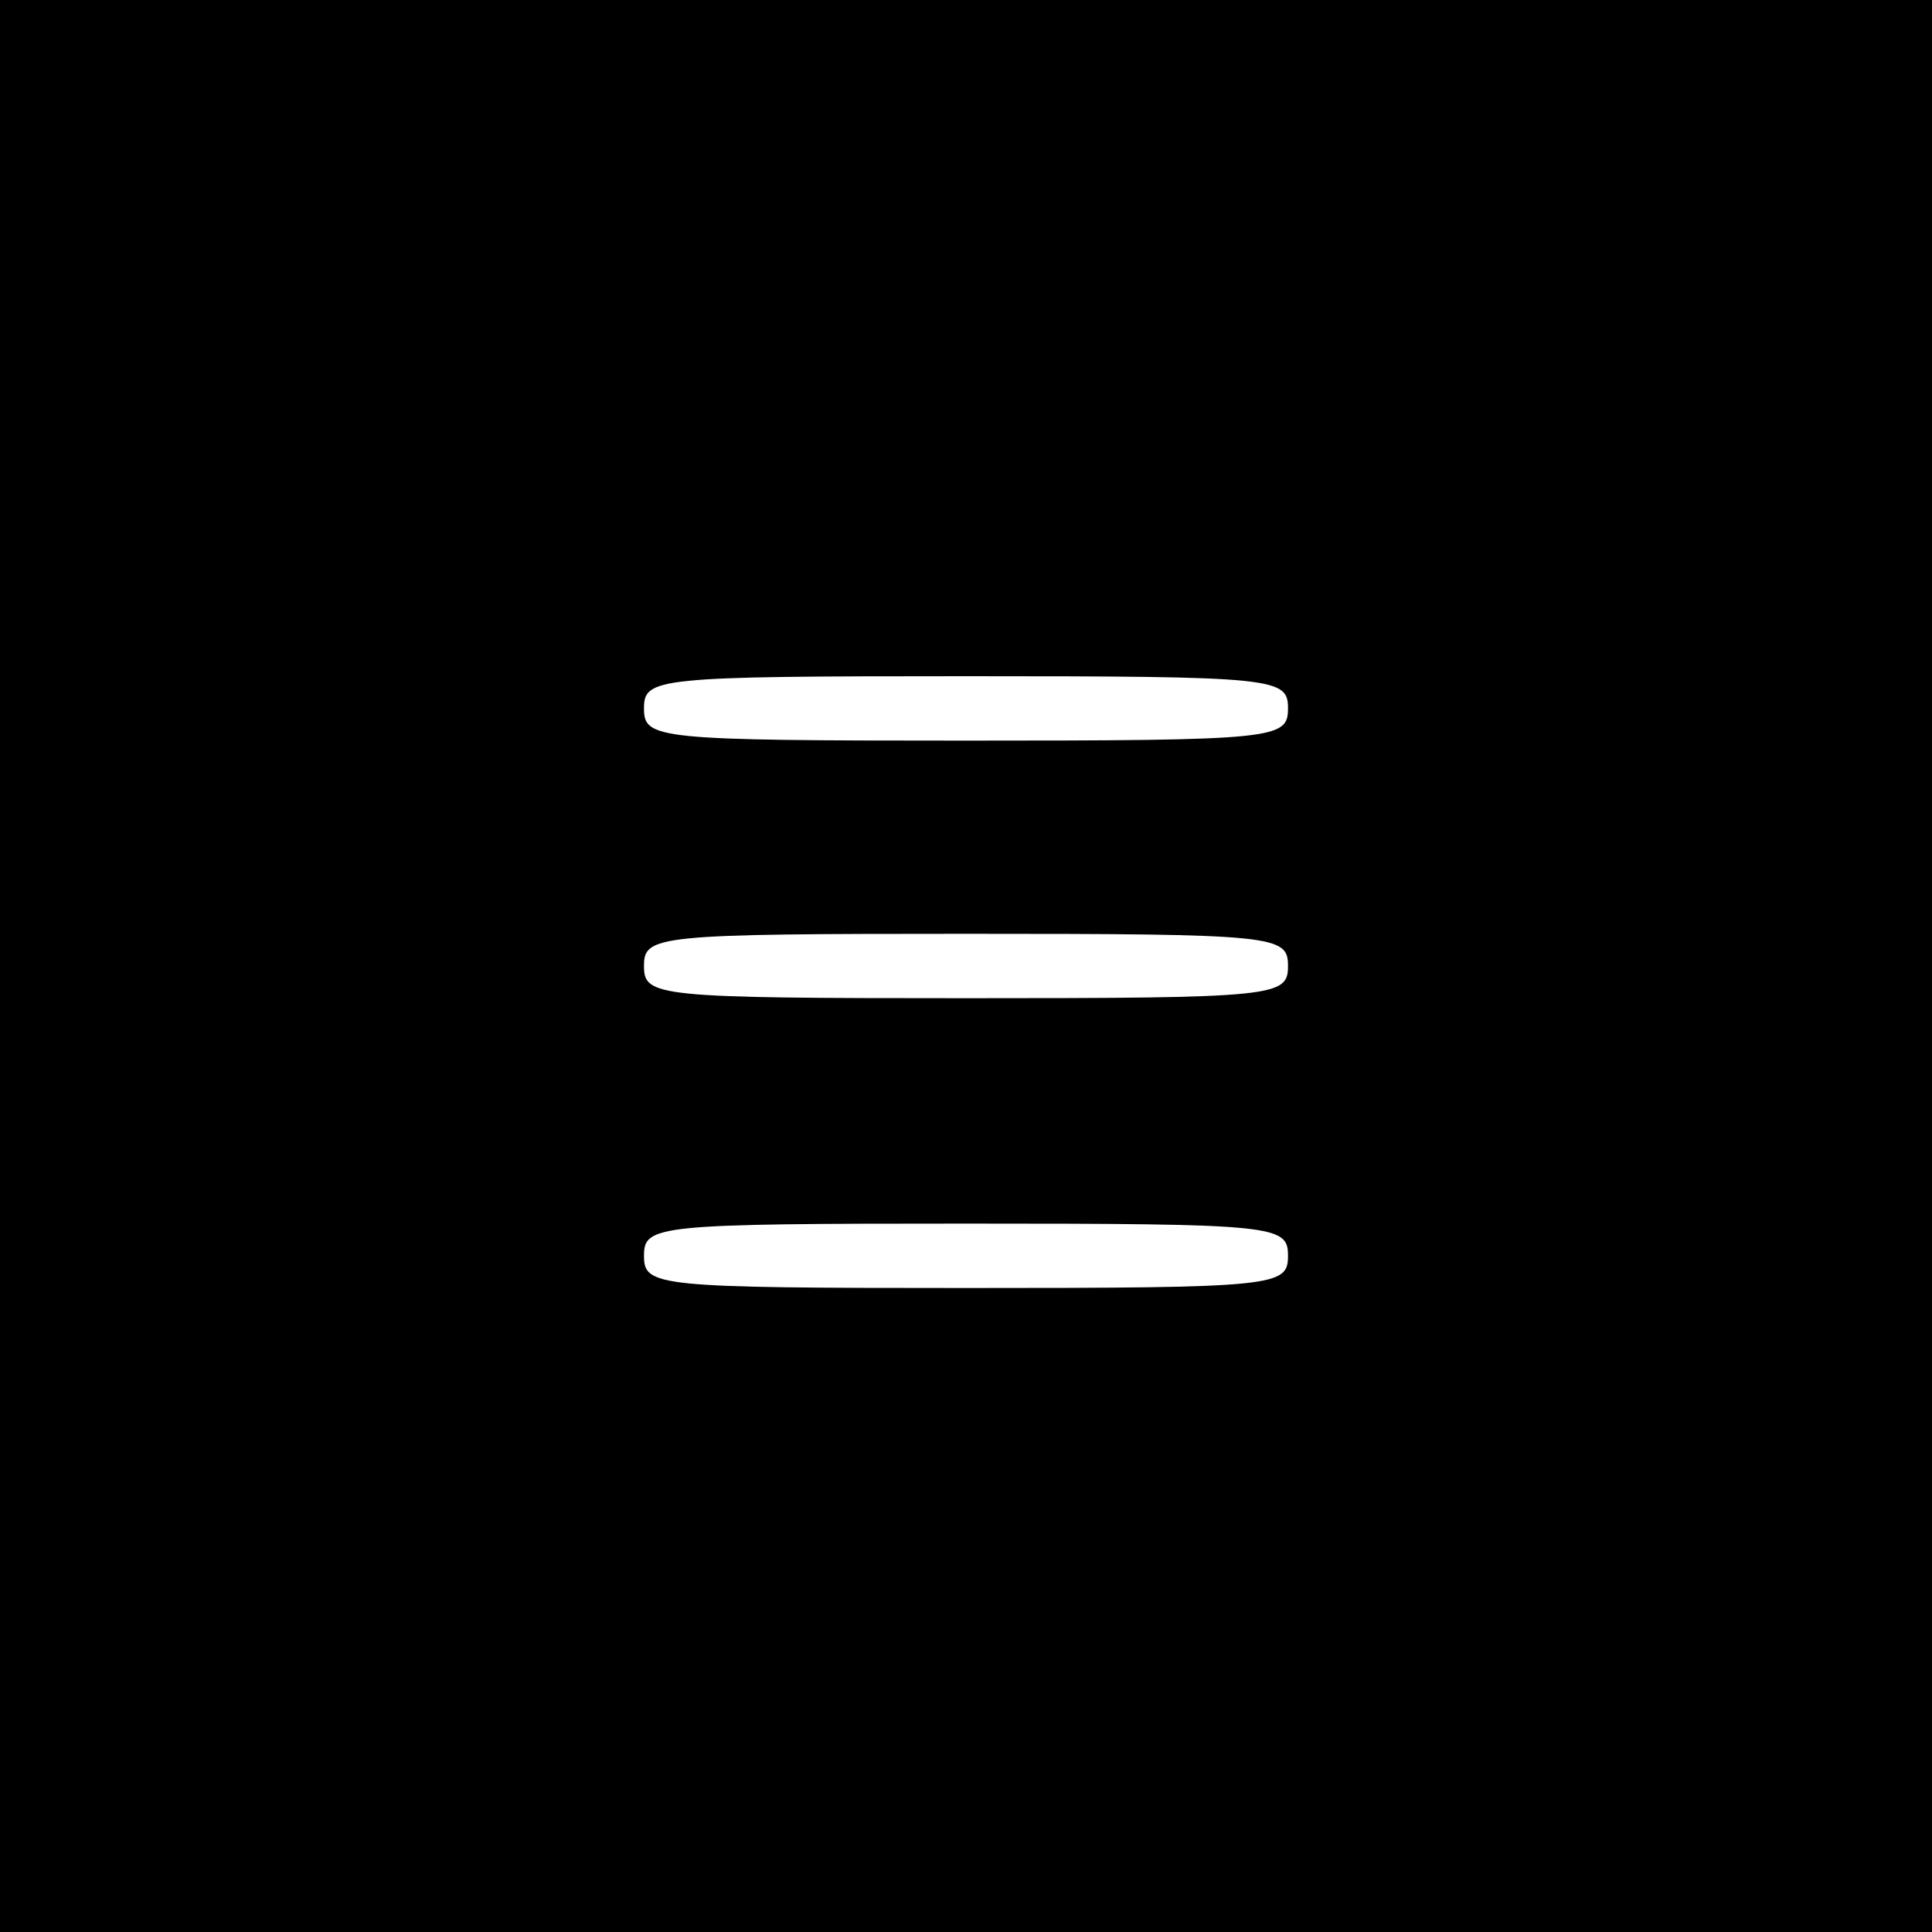
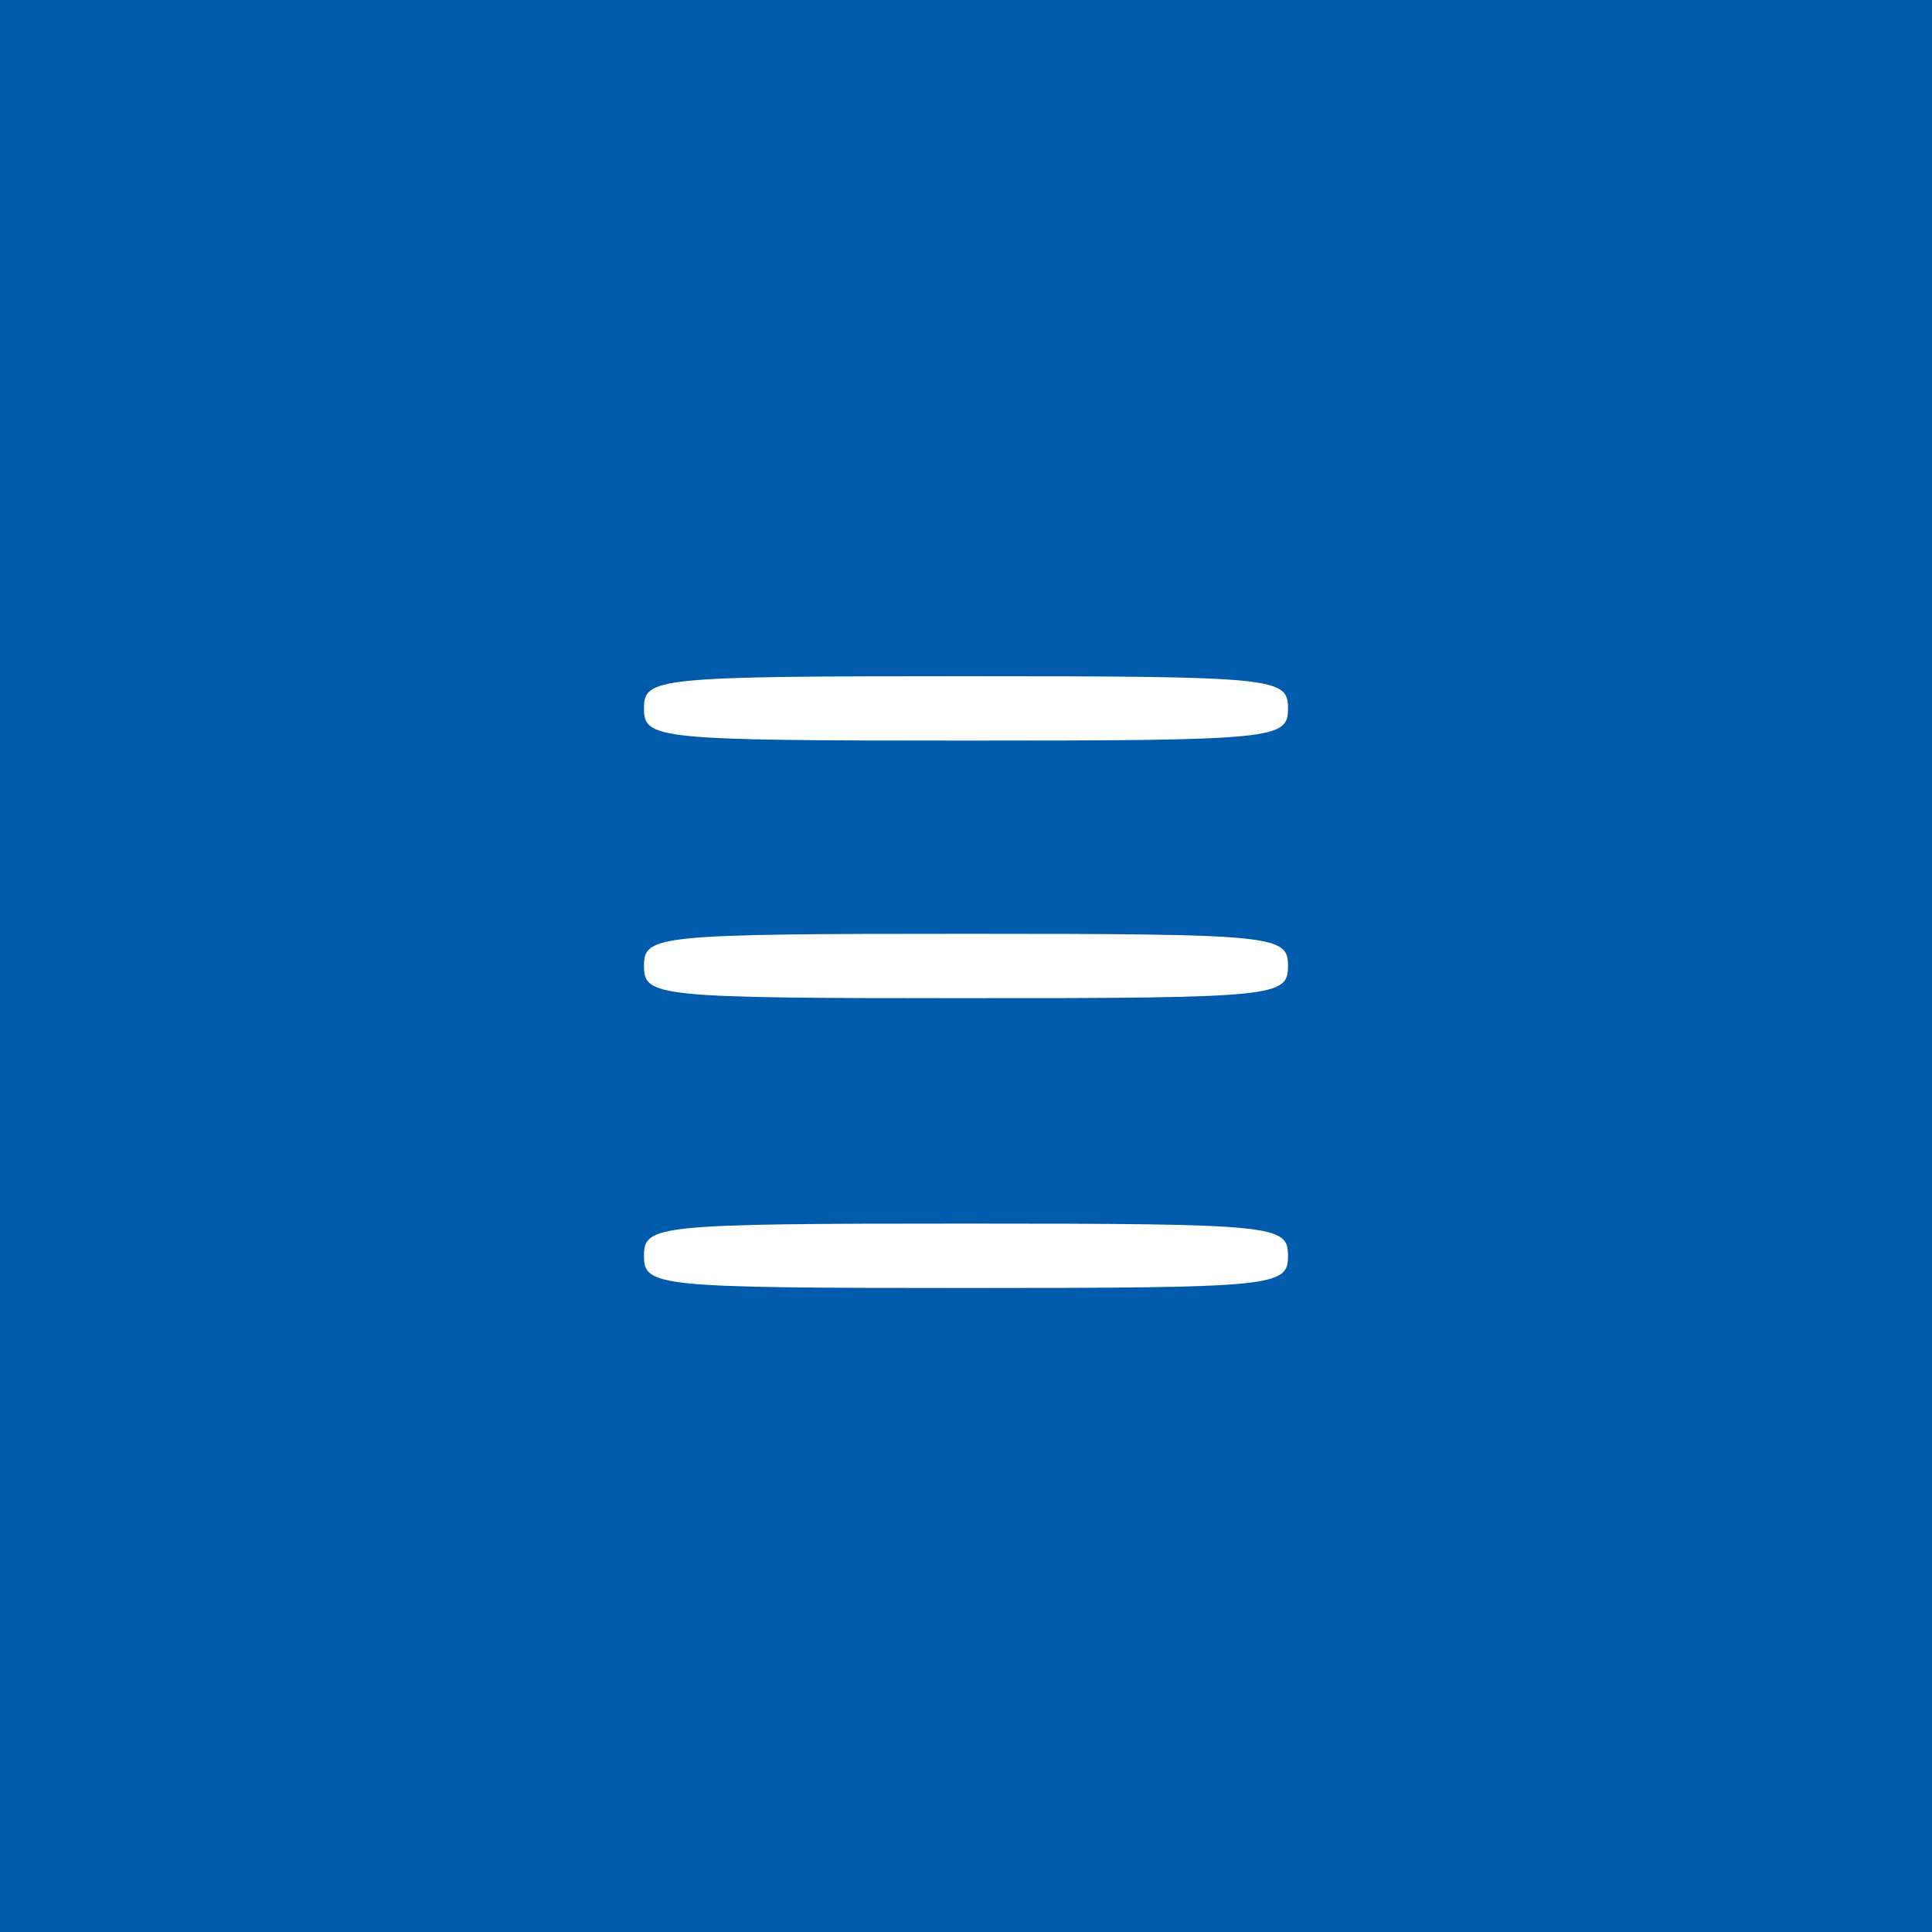
<svg xmlns="http://www.w3.org/2000/svg" version="1.1" width="1024" height="1024" viewBox="0 0 1024 1024">
  <g id="icomoon-ignore">
</g>
-   <path fill="#000" d="M0 512v512h1024v-1024h-1024v512zM682.667 375.467c0 16.213-5.973 17.067-170.667 17.067s-170.667-0.853-170.667-17.067c0-16.213 5.973-17.067 170.667-17.067s170.667 0.853 170.667 17.067zM682.667 512c0 16.213-5.973 17.067-170.667 17.067s-170.667-0.853-170.667-17.067c0-16.213 5.973-17.067 170.667-17.067s170.667 0.853 170.667 17.067zM682.667 665.6c0 16.213-5.973 17.067-170.667 17.067s-170.667-0.853-170.667-17.067c0-16.213 5.973-17.067 170.667-17.067s170.667 0.853 170.667 17.067z" />
+   <path fill="#005BAC" d="M0 512v512h1024v-1024h-1024v512zM682.667 375.467c0 16.213-5.973 17.067-170.667 17.067s-170.667-0.853-170.667-17.067c0-16.213 5.973-17.067 170.667-17.067s170.667 0.853 170.667 17.067zM682.667 512c0 16.213-5.973 17.067-170.667 17.067s-170.667-0.853-170.667-17.067c0-16.213 5.973-17.067 170.667-17.067s170.667 0.853 170.667 17.067zM682.667 665.6c0 16.213-5.973 17.067-170.667 17.067s-170.667-0.853-170.667-17.067c0-16.213 5.973-17.067 170.667-17.067s170.667 0.853 170.667 17.067z" />
</svg>
